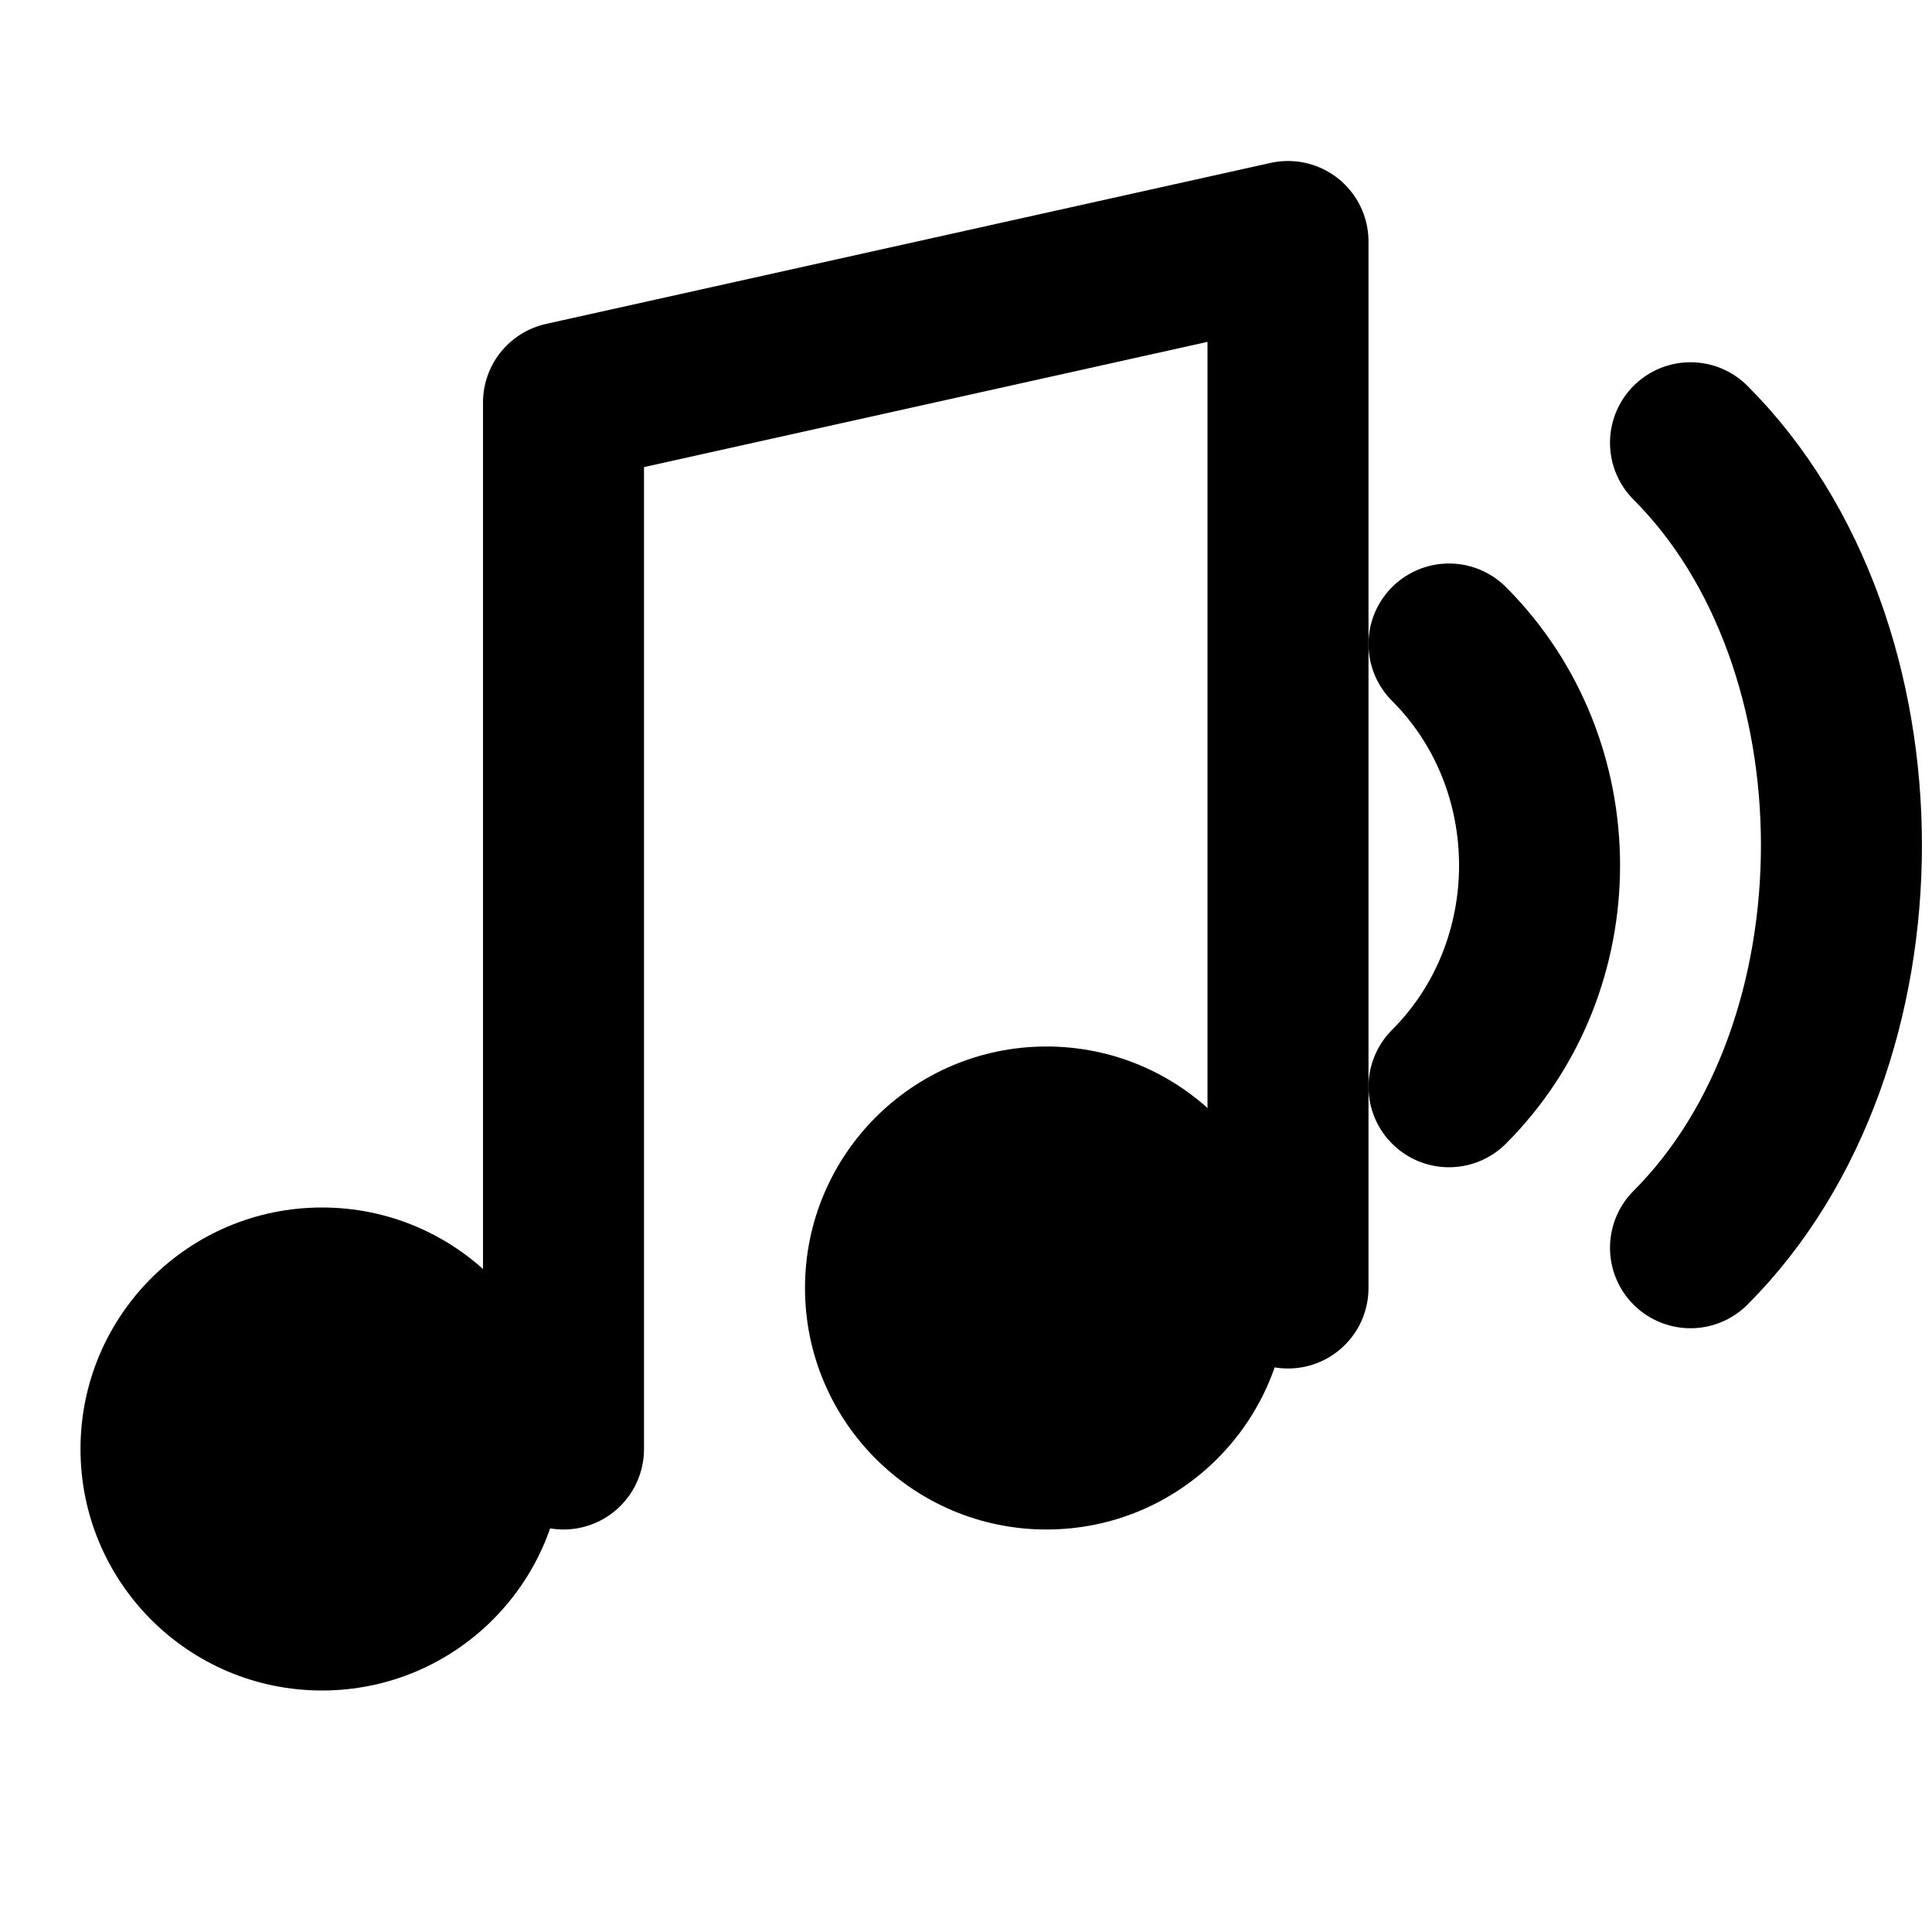
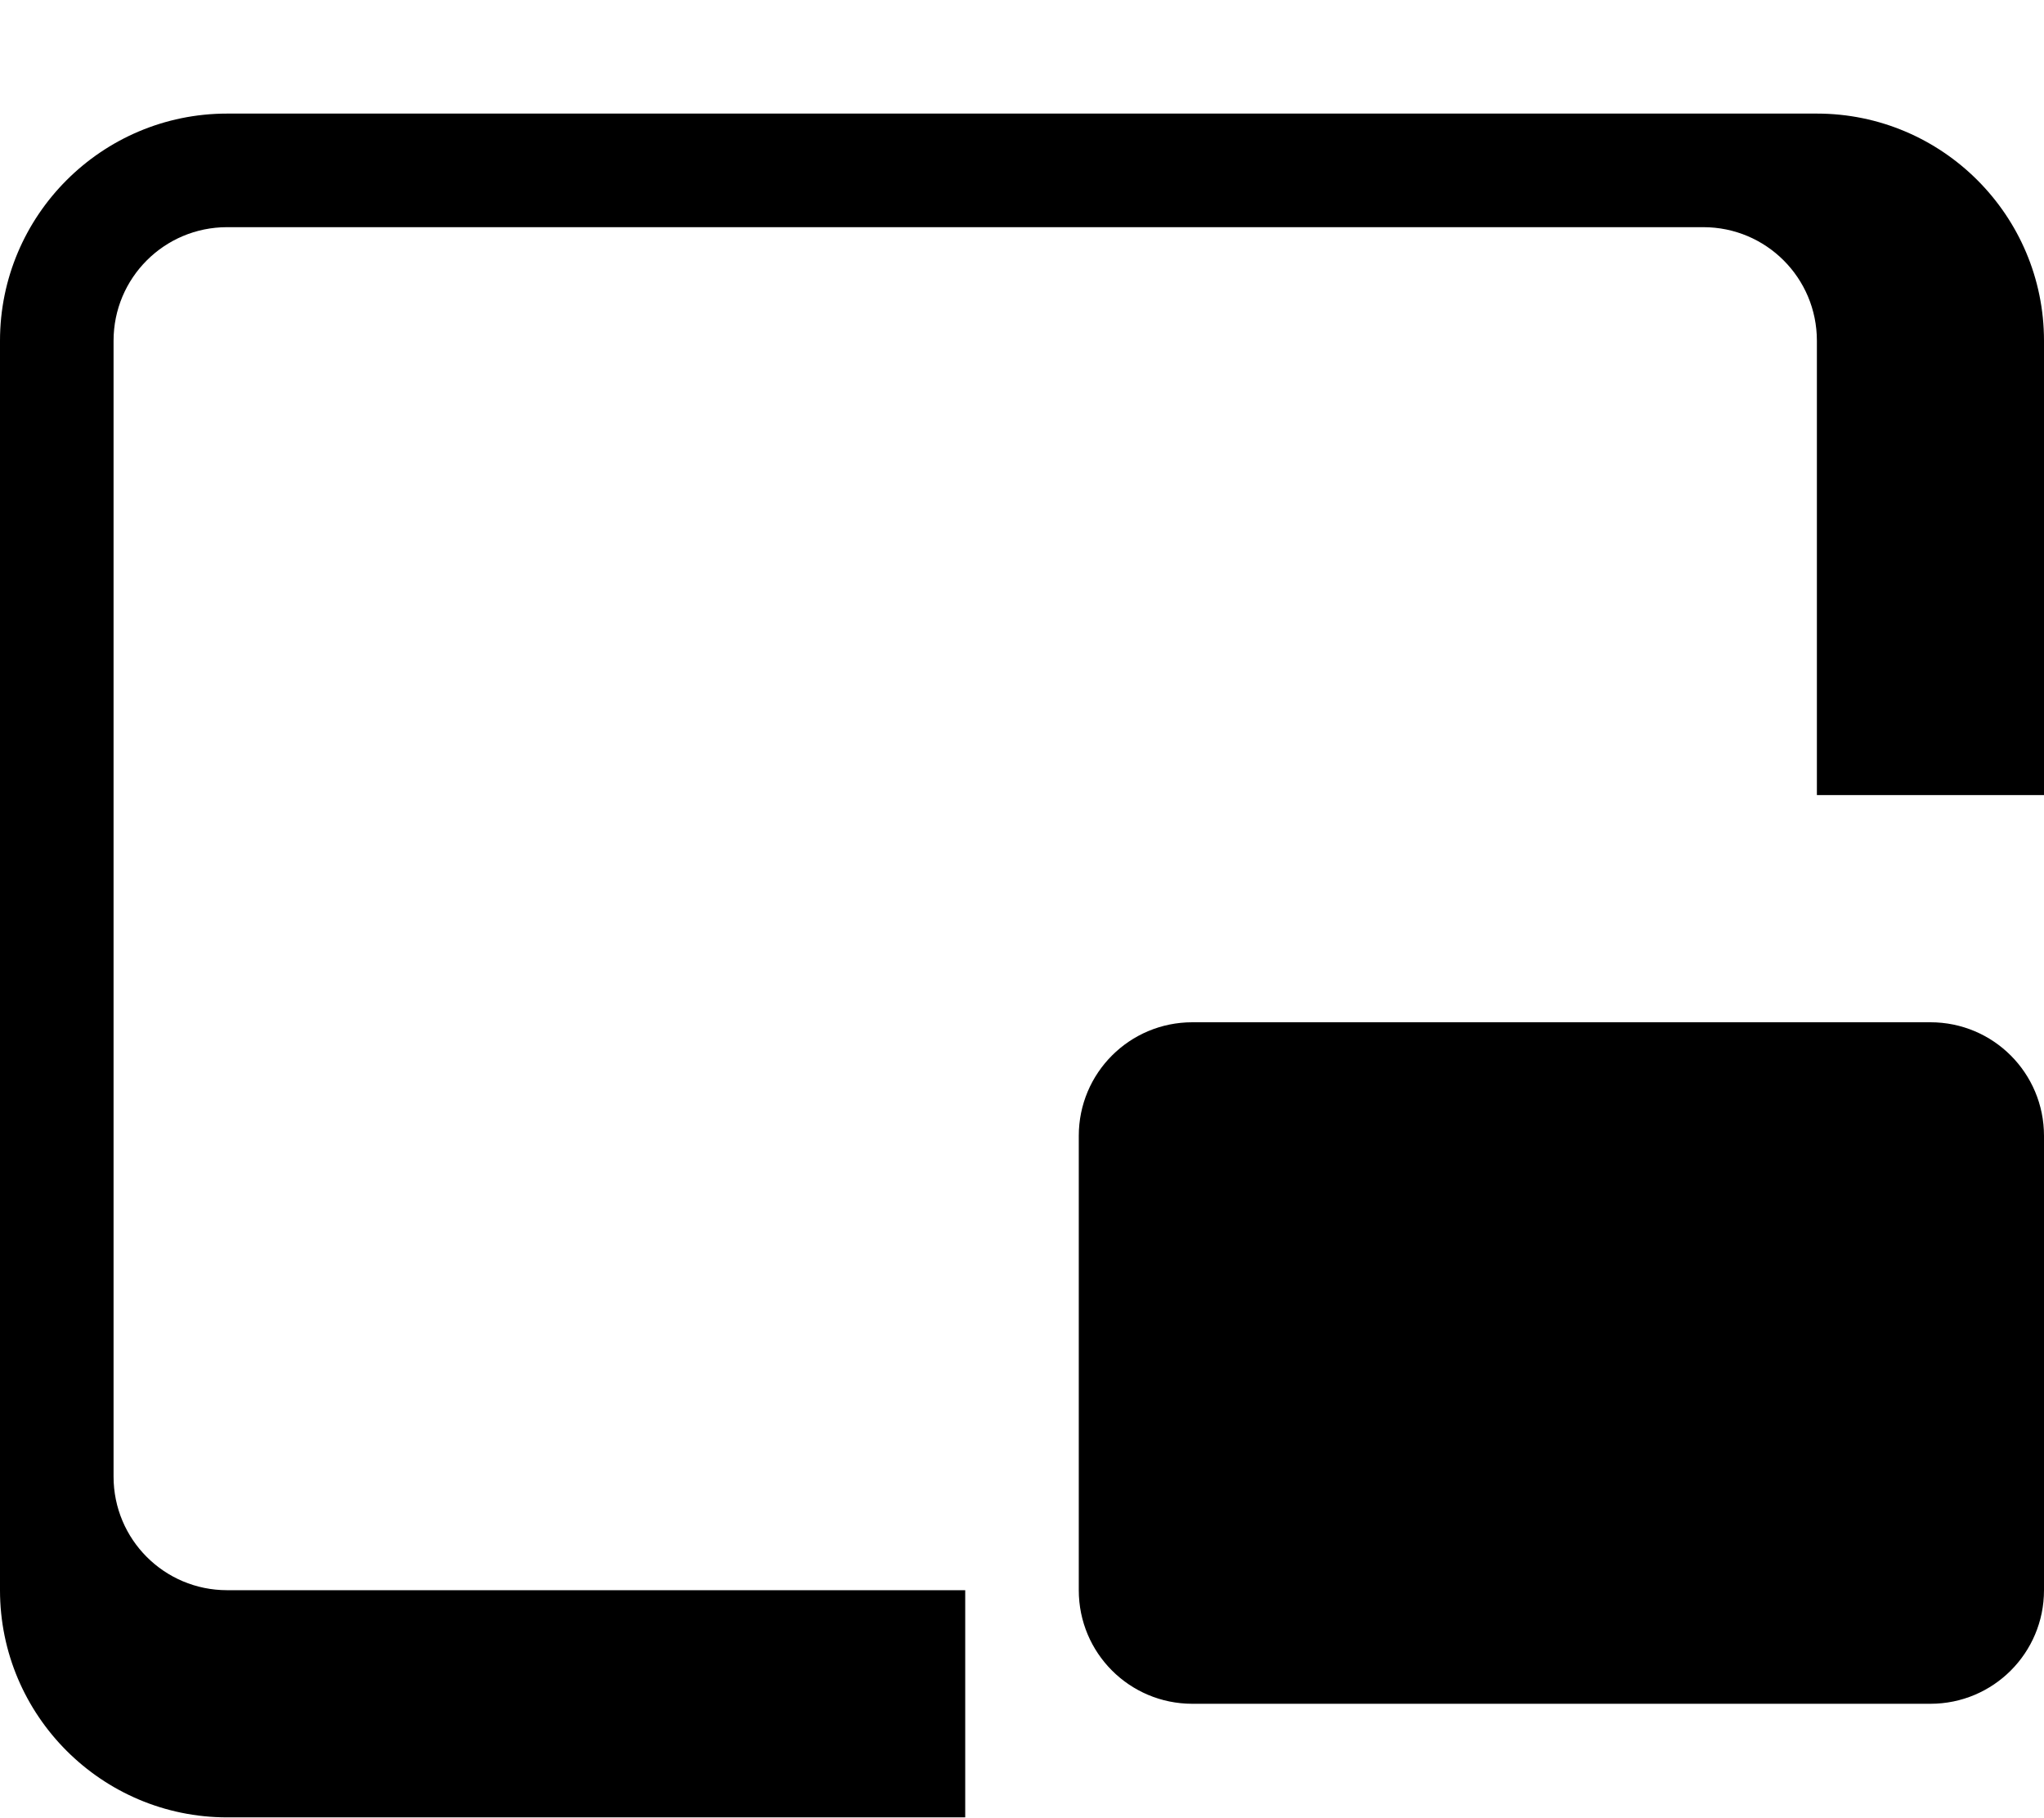
- <svg xmlns="http://www.w3.org/2000/svg" viewBox="0 0 24 24">
-   <g fill="black">
-     <path d="M7 18V5l9-2v13" fill="none" stroke="black" stroke-width="2" stroke-linecap="round" stroke-linejoin="round" />
-     <circle cx="4" cy="18" r="3" />
-     <circle cx="13" cy="16" r="3" />
-   </g>
-   <path d="M18 8c1.5 1.5 1.5 4 0 5.5" fill="none" stroke="black" stroke-width="2" stroke-linecap="round" />
-   <path d="M21 5.5c2.5 2.5 2.5 7.5 0 10" fill="none" stroke="black" stroke-width="2" stroke-linecap="round" />
+ <svg xmlns="http://www.w3.org/2000/svg" viewBox="0 0 576 512" fill="black">
+   <path d="M336 288H544c17.7 0 32 14.3 32 32v128c0 17.7-14.3 32-32 32H336c-17.7 0-32-14.3-32-32V320c0-17.7 14.3-32 32-32zM0 96C0 60.7 28.7 32 64 32H512c35.3 0 64 28.7 64 64V224h-64V96c0-17.7-14.3-32-32-32H64C46.3 64 32 78.3 32 96V416c0 17.7 14.3 32 32 32H272v64H64c-35.3 0-64-28.7-64-64V96z" />
</svg>
